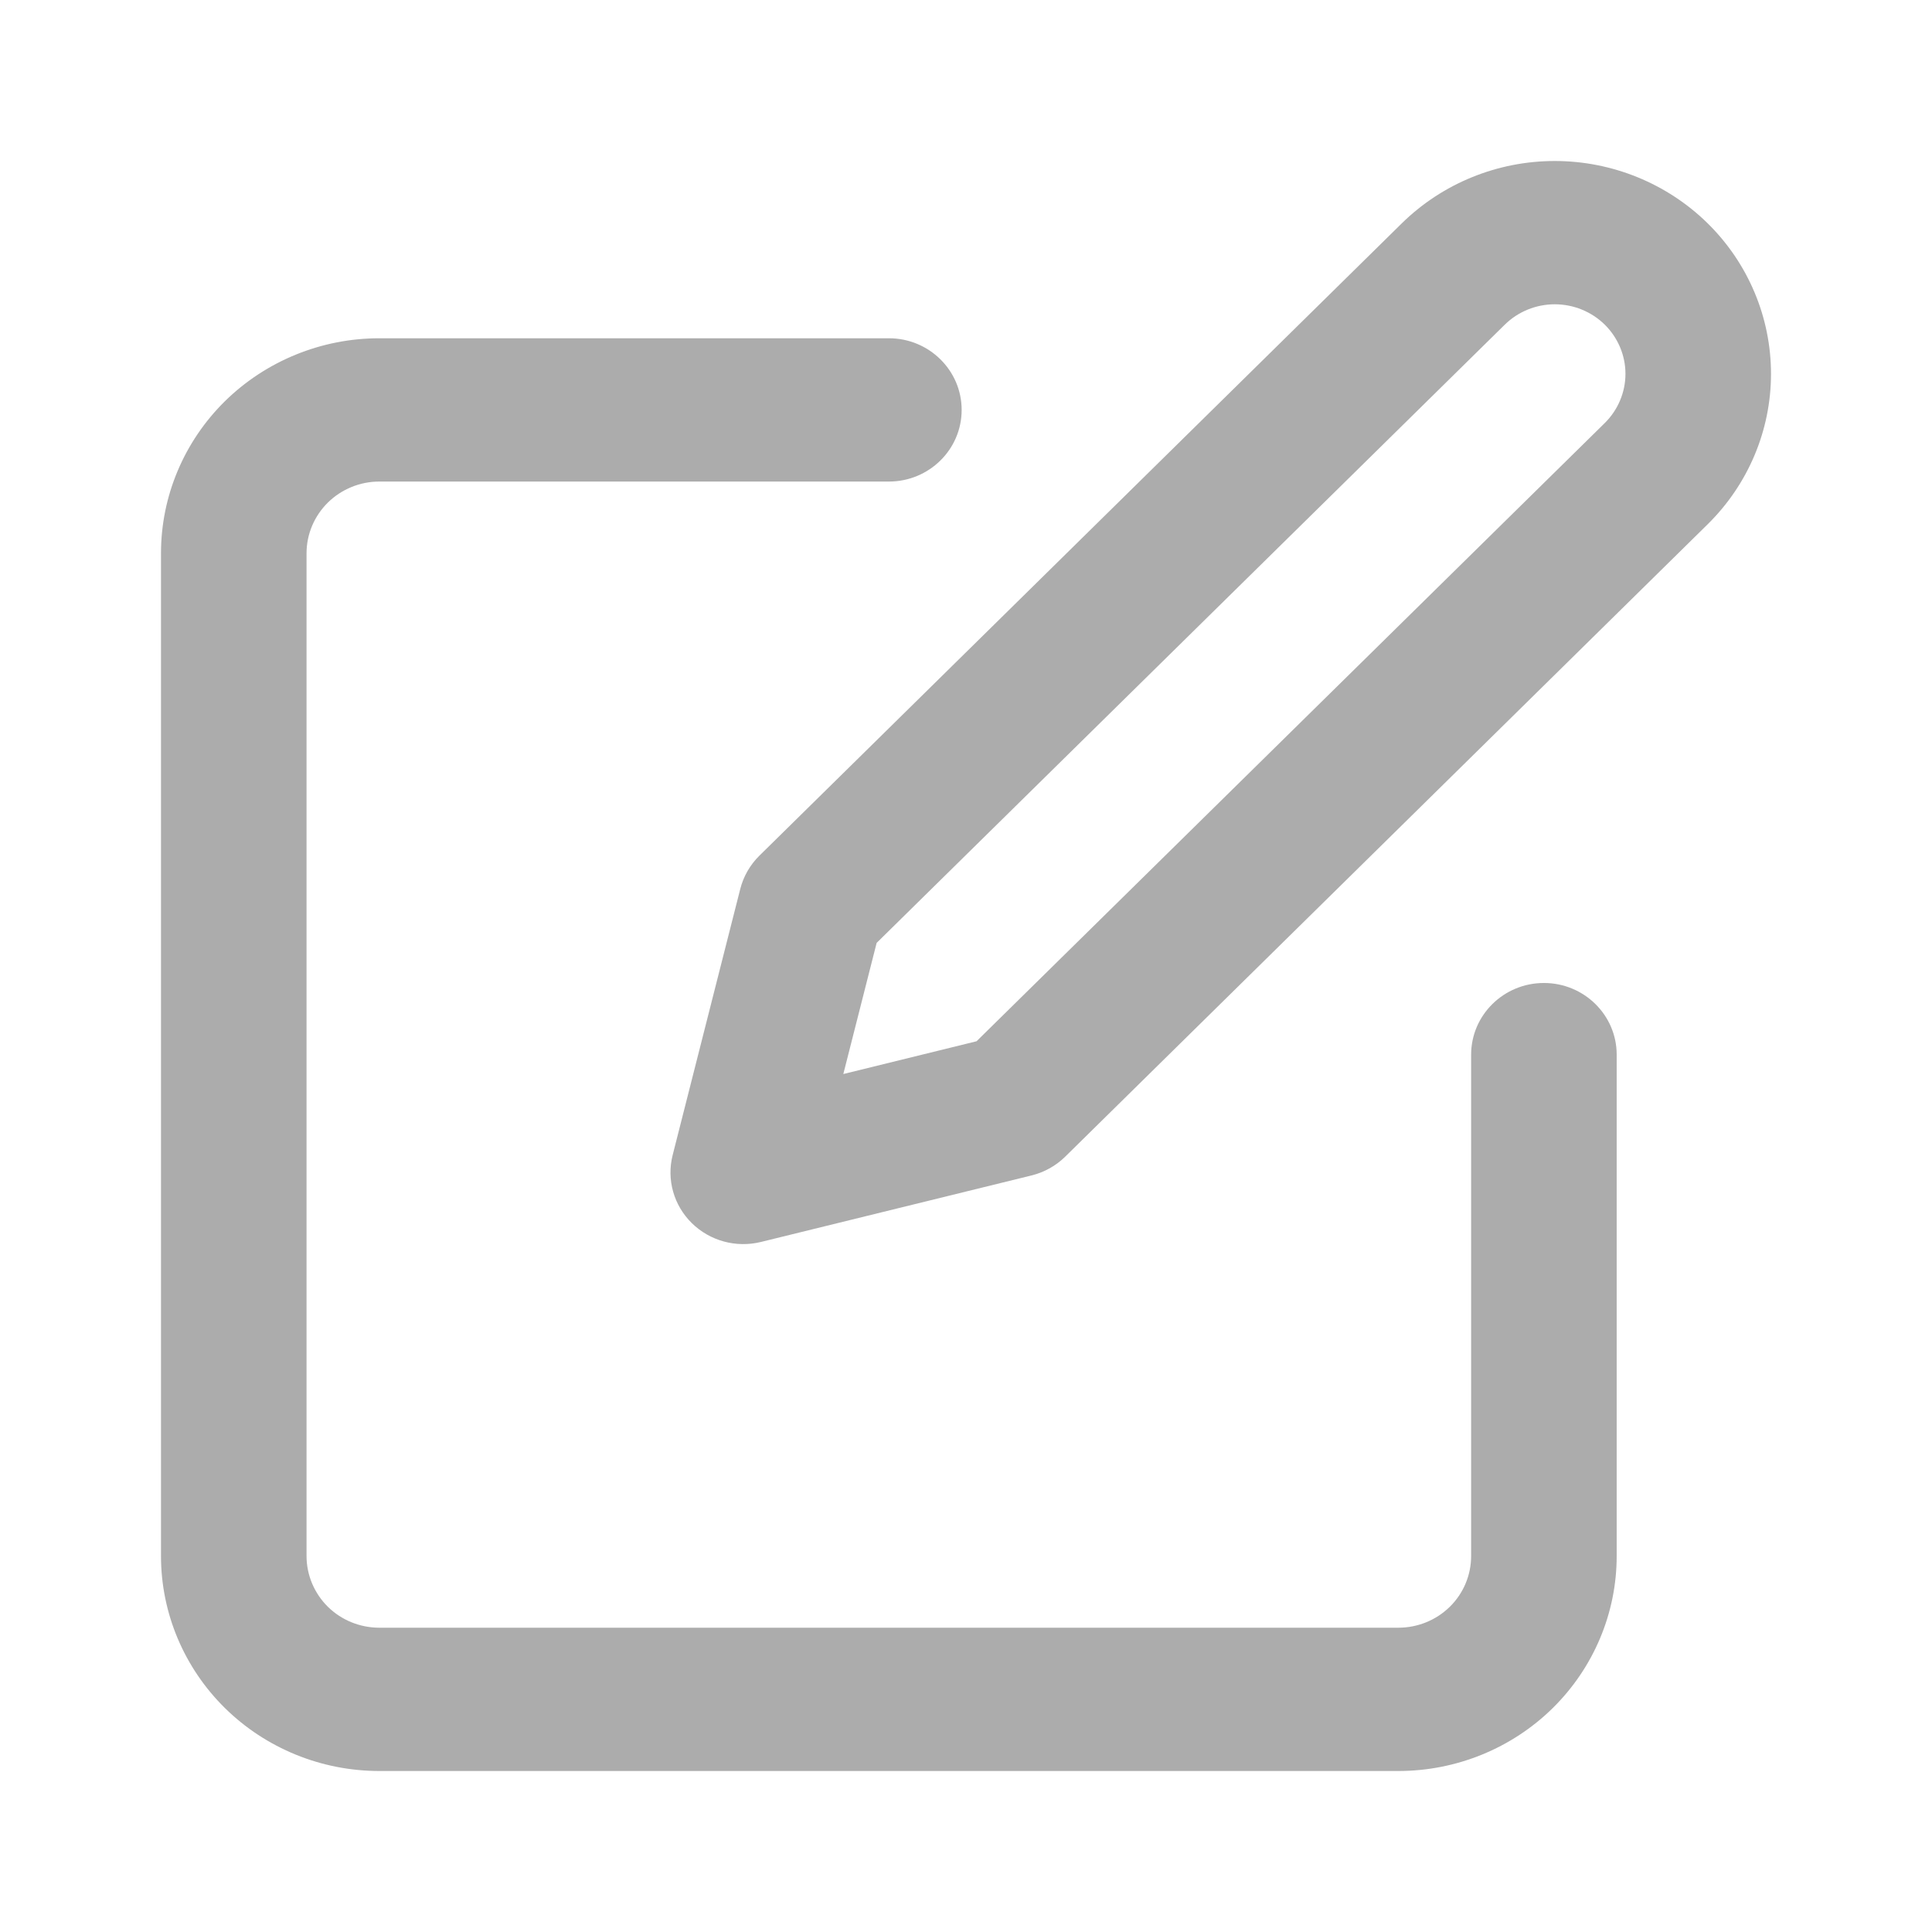
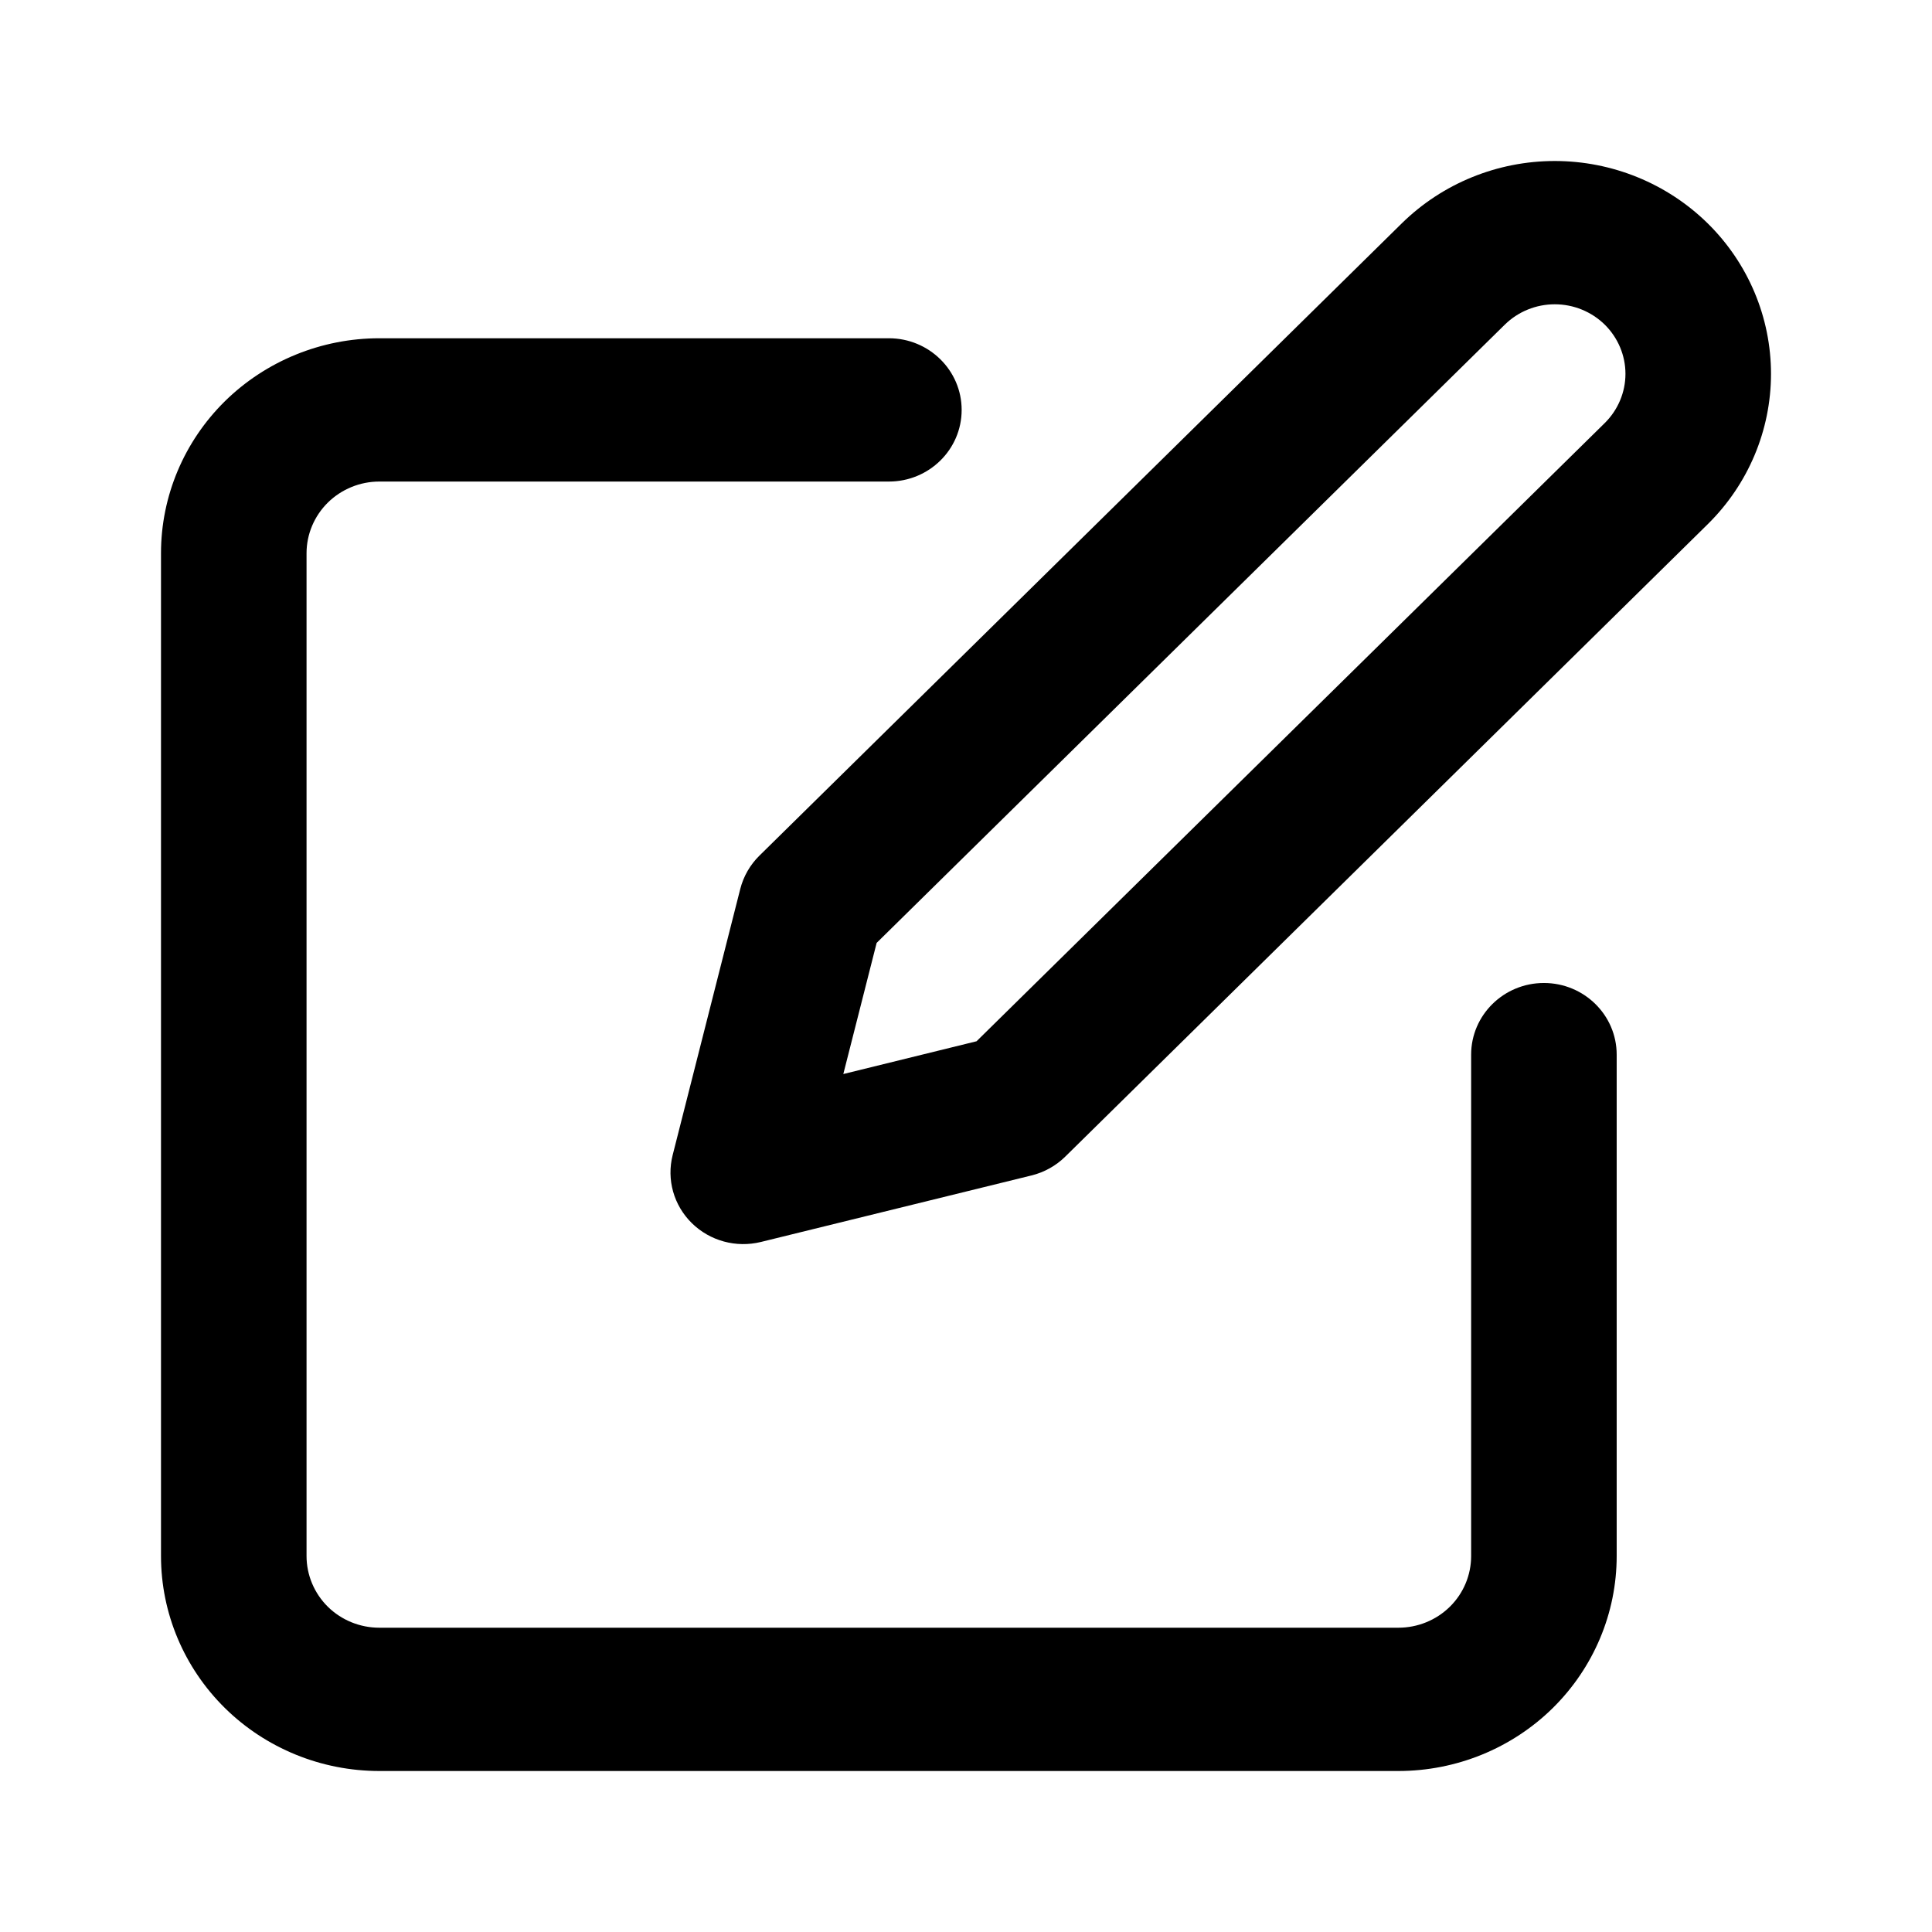
<svg xmlns="http://www.w3.org/2000/svg" width="24" height="24" viewBox="0 0 24 24" fill="none">
-   <path fill-rule="evenodd" clip-rule="evenodd" d="M19.314 3.78C19.081 3.78 18.858 3.871 18.693 4.033L10.89 11.713L10.476 13.342L12.131 12.935L19.935 5.255C20.099 5.093 20.192 4.873 20.192 4.644C20.192 4.415 20.099 4.195 19.935 4.033C19.77 3.871 19.547 3.78 19.314 3.78ZM17.414 2.774C17.918 2.279 18.601 2 19.314 2C20.026 2 20.709 2.279 21.213 2.774C21.717 3.27 22 3.943 22 4.644C22 5.345 21.717 6.017 21.213 6.513L13.233 14.368C13.117 14.482 12.972 14.563 12.813 14.602L9.453 15.428C9.144 15.504 8.819 15.415 8.594 15.194C8.369 14.973 8.279 14.653 8.356 14.349L9.196 11.042C9.236 10.886 9.318 10.743 9.434 10.629L17.414 2.774ZM2.794 4.984C3.303 4.484 3.993 4.202 4.712 4.202H11.042C11.541 4.202 11.946 4.601 11.946 5.092C11.946 5.584 11.541 5.982 11.042 5.982H4.712C4.473 5.982 4.243 6.076 4.073 6.243C3.904 6.41 3.808 6.636 3.808 6.872V19.33C3.808 19.566 3.904 19.793 4.073 19.96C4.243 20.127 4.473 20.22 4.712 20.22H17.371C17.61 20.22 17.84 20.127 18.01 19.96C18.18 19.793 18.275 19.566 18.275 19.33V13.101C18.275 12.61 18.68 12.211 19.179 12.211C19.678 12.211 20.083 12.61 20.083 13.101V19.33C20.083 20.038 19.797 20.717 19.289 21.218C18.78 21.719 18.09 22 17.371 22H4.712C3.993 22 3.303 21.719 2.794 21.218C2.286 20.717 2 20.038 2 19.33V6.872C2 6.164 2.286 5.485 2.794 4.984Z" fill="#ACACAC" />
+   <path fill-rule="evenodd" clip-rule="evenodd" d="M19.314 3.78C19.081 3.78 18.858 3.871 18.693 4.033L10.89 11.713L10.476 13.342L12.131 12.935L19.935 5.255C20.099 5.093 20.192 4.873 20.192 4.644C20.192 4.415 20.099 4.195 19.935 4.033C19.77 3.871 19.547 3.78 19.314 3.78ZM17.414 2.774C17.918 2.279 18.601 2 19.314 2C20.026 2 20.709 2.279 21.213 2.774C21.717 3.27 22 3.943 22 4.644C22 5.345 21.717 6.017 21.213 6.513L13.233 14.368C13.117 14.482 12.972 14.563 12.813 14.602L9.453 15.428C9.144 15.504 8.819 15.415 8.594 15.194C8.369 14.973 8.279 14.653 8.356 14.349L9.196 11.042C9.236 10.886 9.318 10.743 9.434 10.629L17.414 2.774ZM2.794 4.984C3.303 4.484 3.993 4.202 4.712 4.202H11.042C11.541 4.202 11.946 4.601 11.946 5.092C11.946 5.584 11.541 5.982 11.042 5.982H4.712C4.473 5.982 4.243 6.076 4.073 6.243C3.904 6.41 3.808 6.636 3.808 6.872V19.33C3.808 19.566 3.904 19.793 4.073 19.96C4.243 20.127 4.473 20.22 4.712 20.22H17.371C17.61 20.22 17.84 20.127 18.01 19.96C18.18 19.793 18.275 19.566 18.275 19.33V13.101C18.275 12.61 18.68 12.211 19.179 12.211C19.678 12.211 20.083 12.61 20.083 13.101V19.33C20.083 20.038 19.797 20.717 19.289 21.218C18.78 21.719 18.09 22 17.371 22H4.712C3.993 22 3.303 21.719 2.794 21.218C2.286 20.717 2 20.038 2 19.33V6.872C2 6.164 2.286 5.485 2.794 4.984Z" fill="currentColor" />
</svg>
